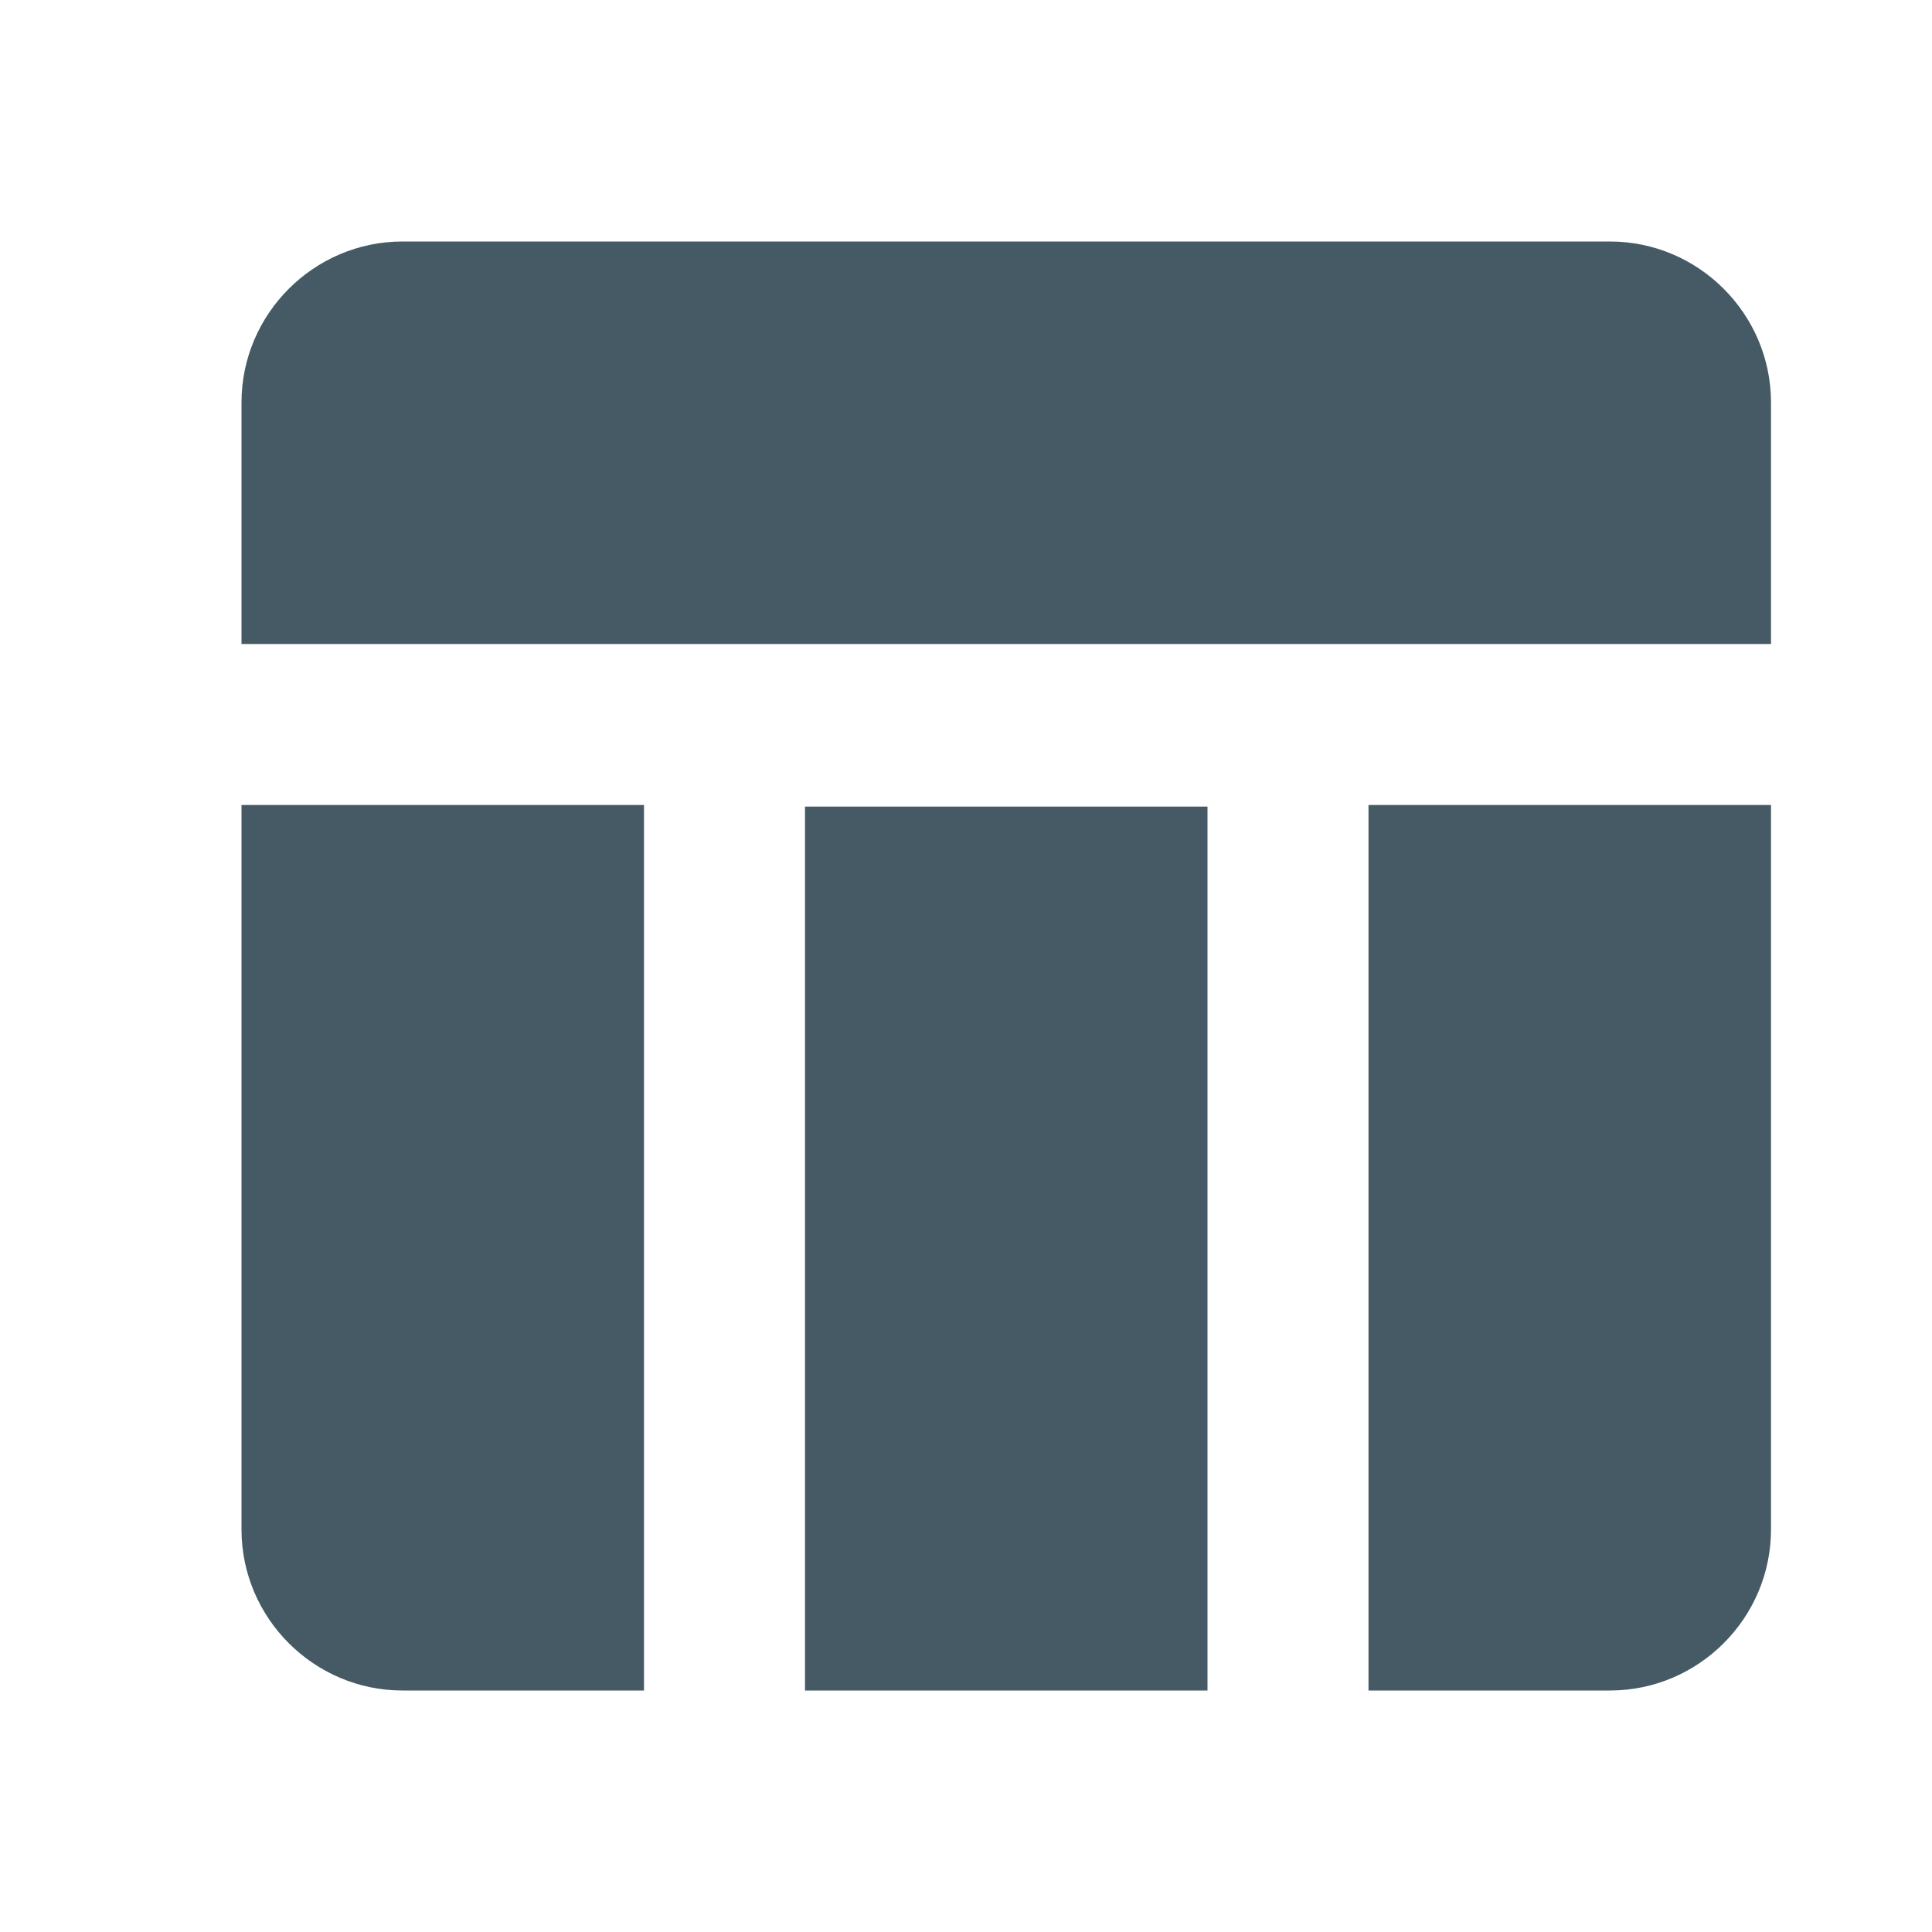
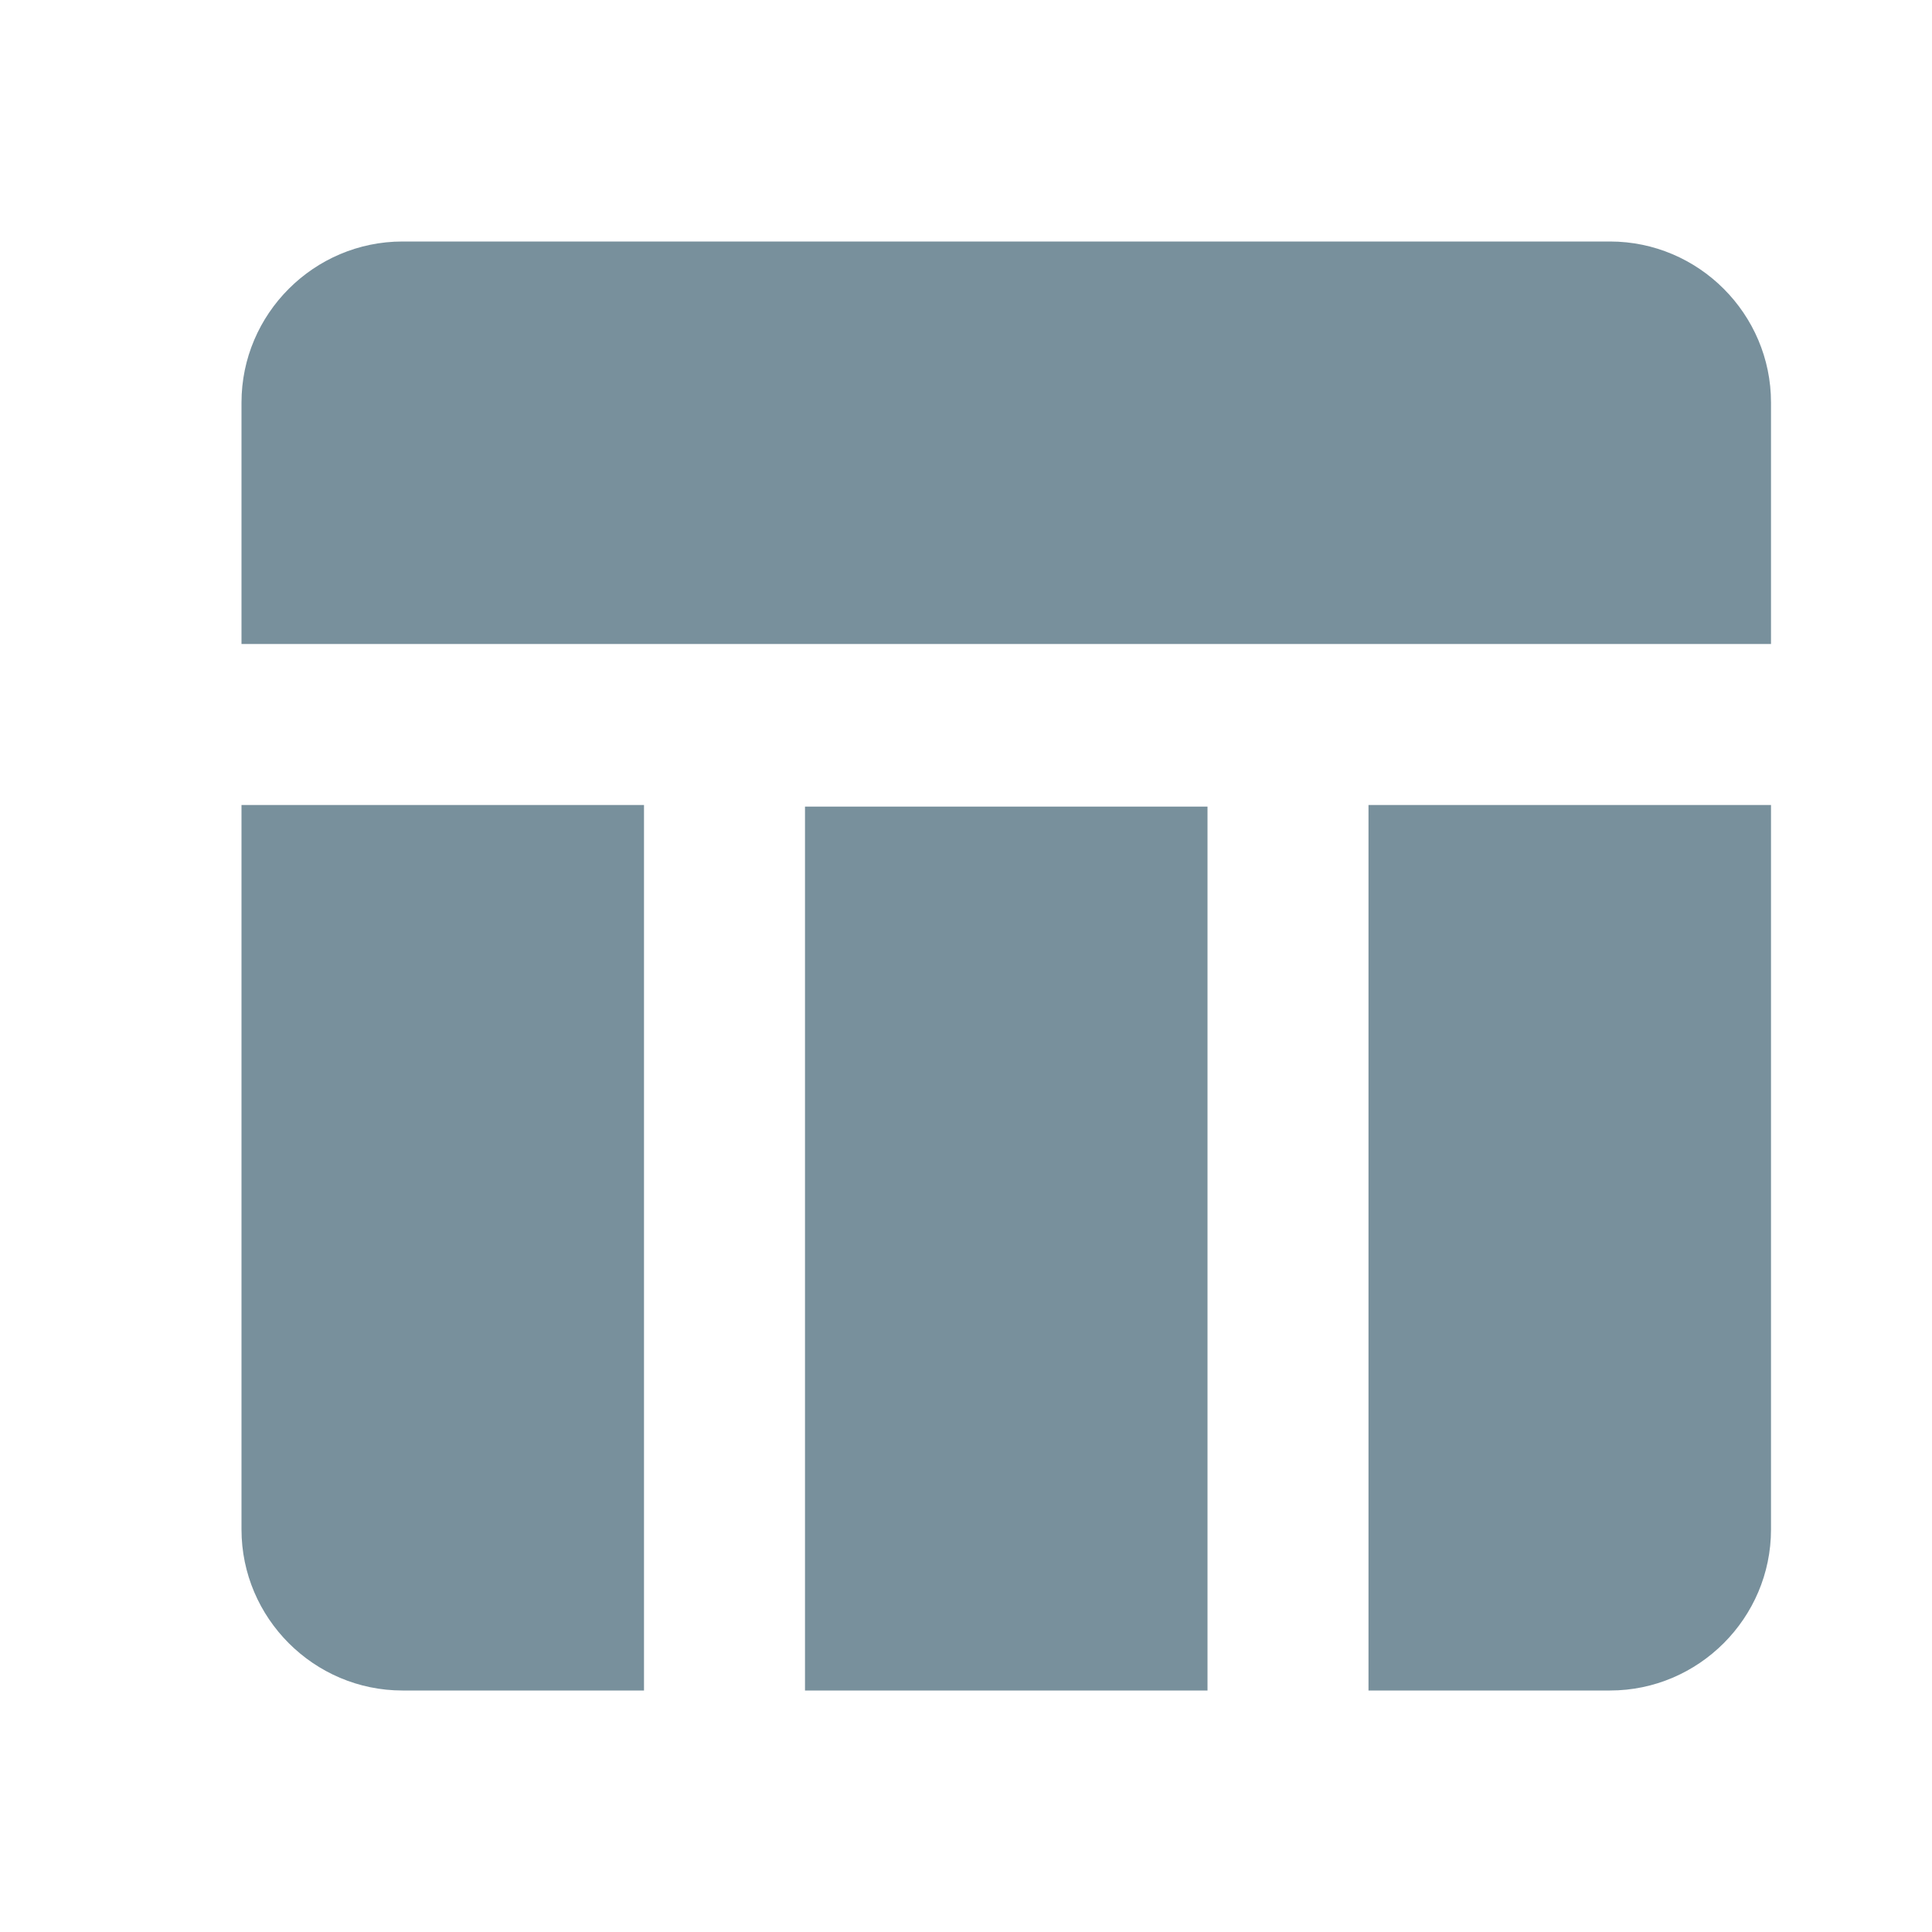
- <svg xmlns="http://www.w3.org/2000/svg" width="24" height="24" viewBox="0 0 24 24" fill="#455a64">
+ <svg xmlns="http://www.w3.org/2000/svg" width="24" height="24" viewBox="0 0 24 24" fill="#78909c">
  <path fill="none" d="M0 0h24v24H0V0z" />
  <path d="M10 10.02h5V21h-5zM17 21h3c1.1 0 2-.9 2-2v-9h-5v11zm3-18H5c-1.1 0-2 .9-2 2v3h19V5c0-1.1-.9-2-2-2zM3 19c0 1.1.9 2 2 2h3V10H3v9z" />
</svg>
